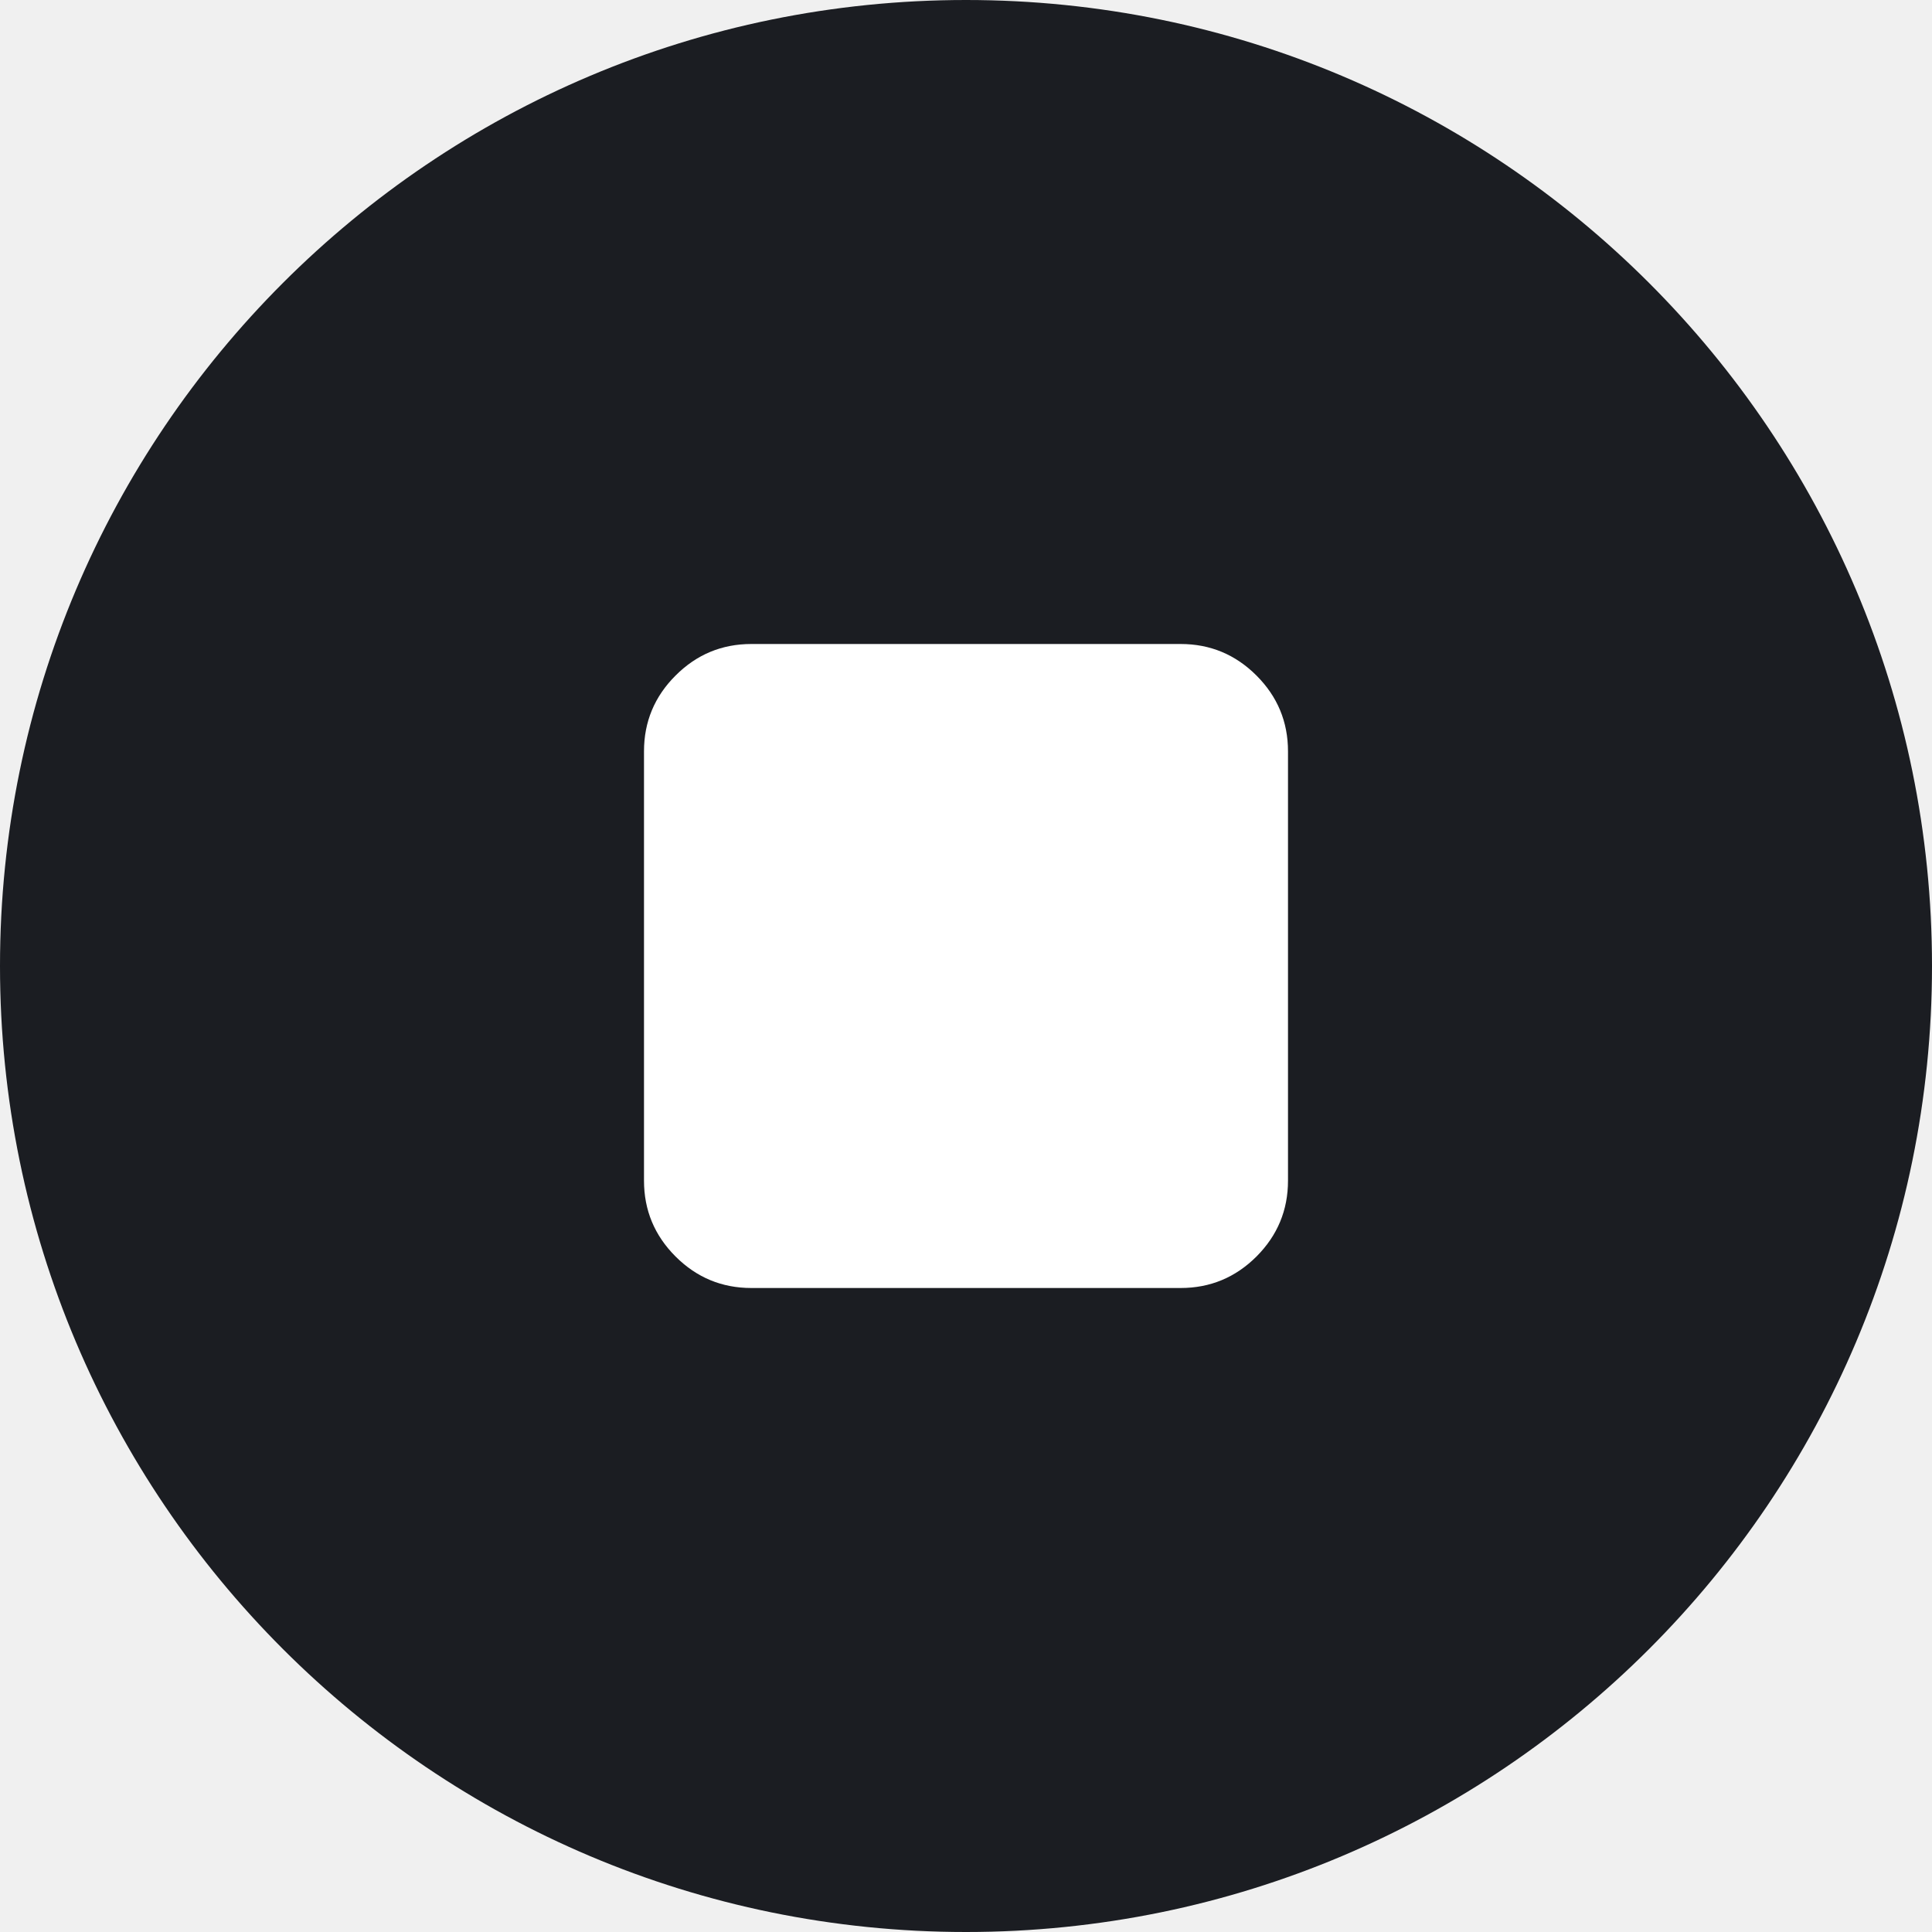
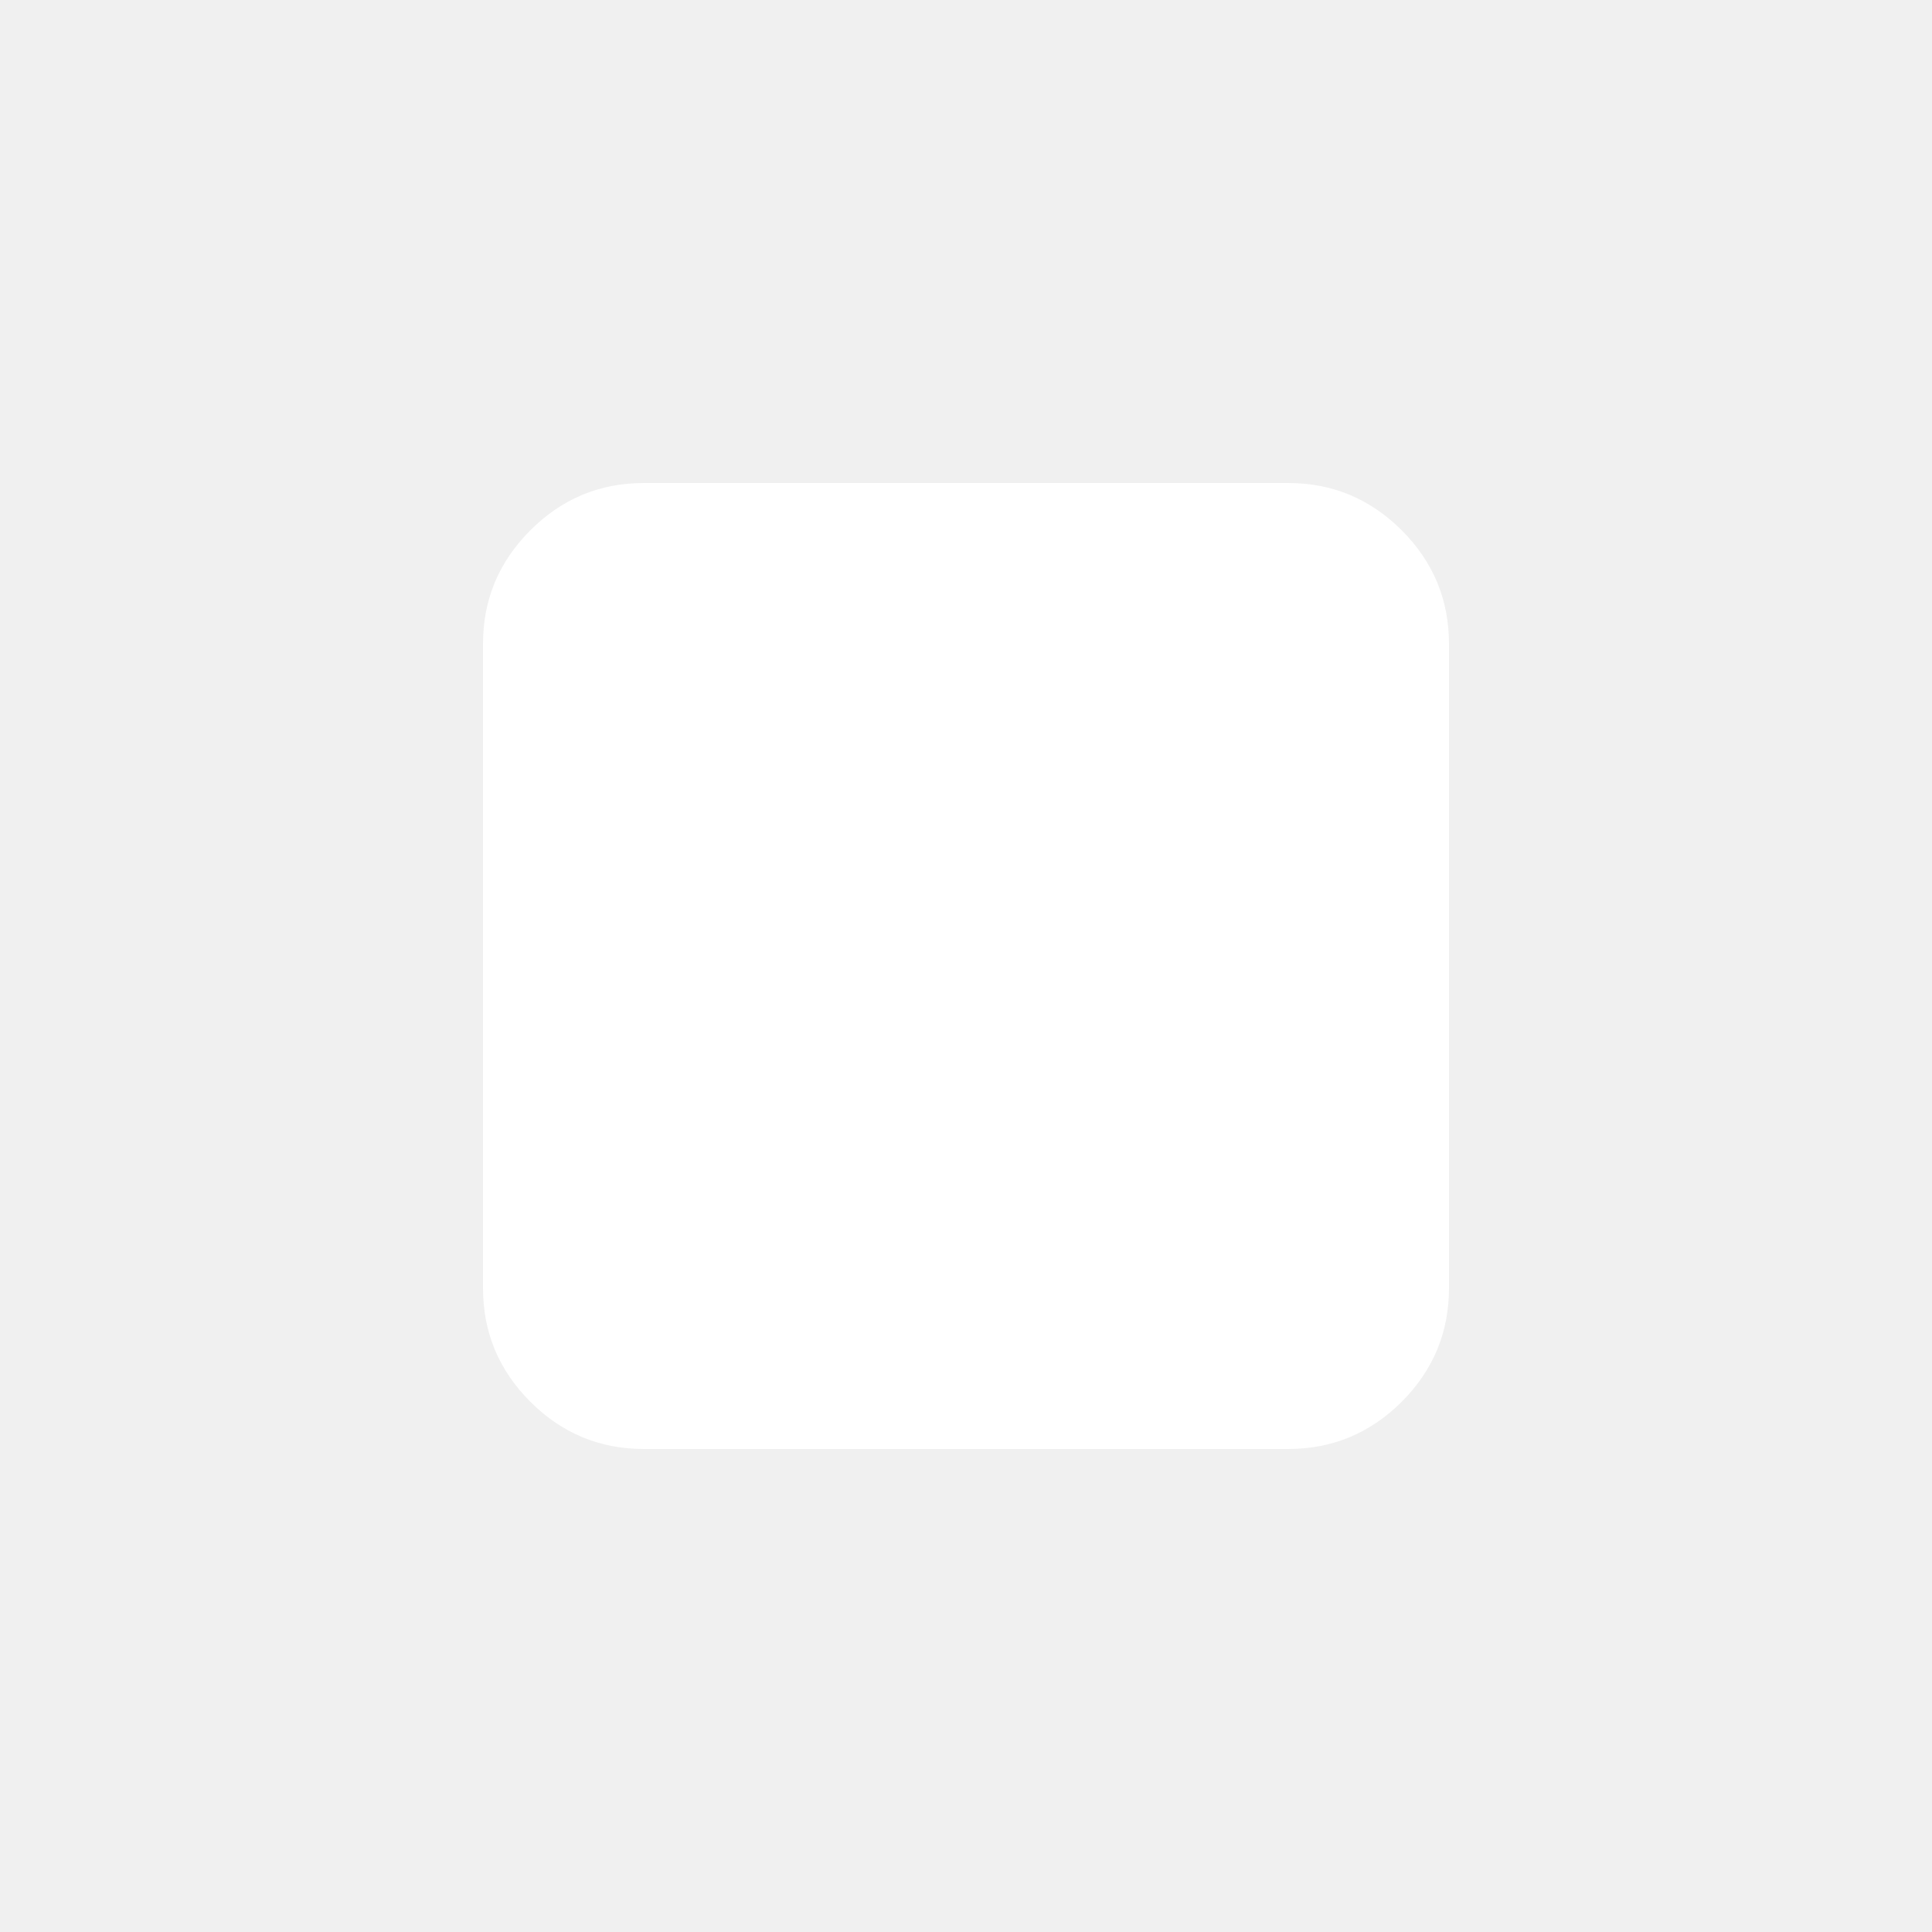
- <svg xmlns="http://www.w3.org/2000/svg" width="36" height="36" viewBox="0 0 36 36" fill="none">
-   <circle cx="18" cy="18" r="18" fill="#1B1D22" />
-   <path d="M12 22V14C12 13.45 12.196 12.979 12.588 12.588C12.979 12.196 13.45 12 14 12H22C22.55 12 23.021 12.196 23.413 12.588C23.804 12.979 24 13.45 24 14V22C24 22.55 23.804 23.021 23.413 23.413C23.021 23.804 22.55 24 22 24H14C13.45 24 12.979 23.804 12.588 23.413C12.196 23.021 12 22.55 12 22Z" fill="white" />
+ <svg xmlns="http://www.w3.org/2000/svg" width="24" height="24" viewBox="0 0 24 24" fill="none">
+   <g id="stop_FILL1_wght400_GRAD0_opsz24 1">
+     <path id="Vector" d="M6 16V8C6 7.45 6.196 6.979 6.588 6.588C6.979 6.196 7.45 6 8 6H16C16.55 6 17.021 6.196 17.413 6.588C17.804 6.979 18 7.45 18 8V16C18 16.55 17.804 17.021 17.413 17.413C17.021 17.804 16.55 18 16 18H8C7.45 18 6.979 17.804 6.588 17.413C6.196 17.021 6 16.55 6 16Z" fill="white" />
+   </g>
</svg>
